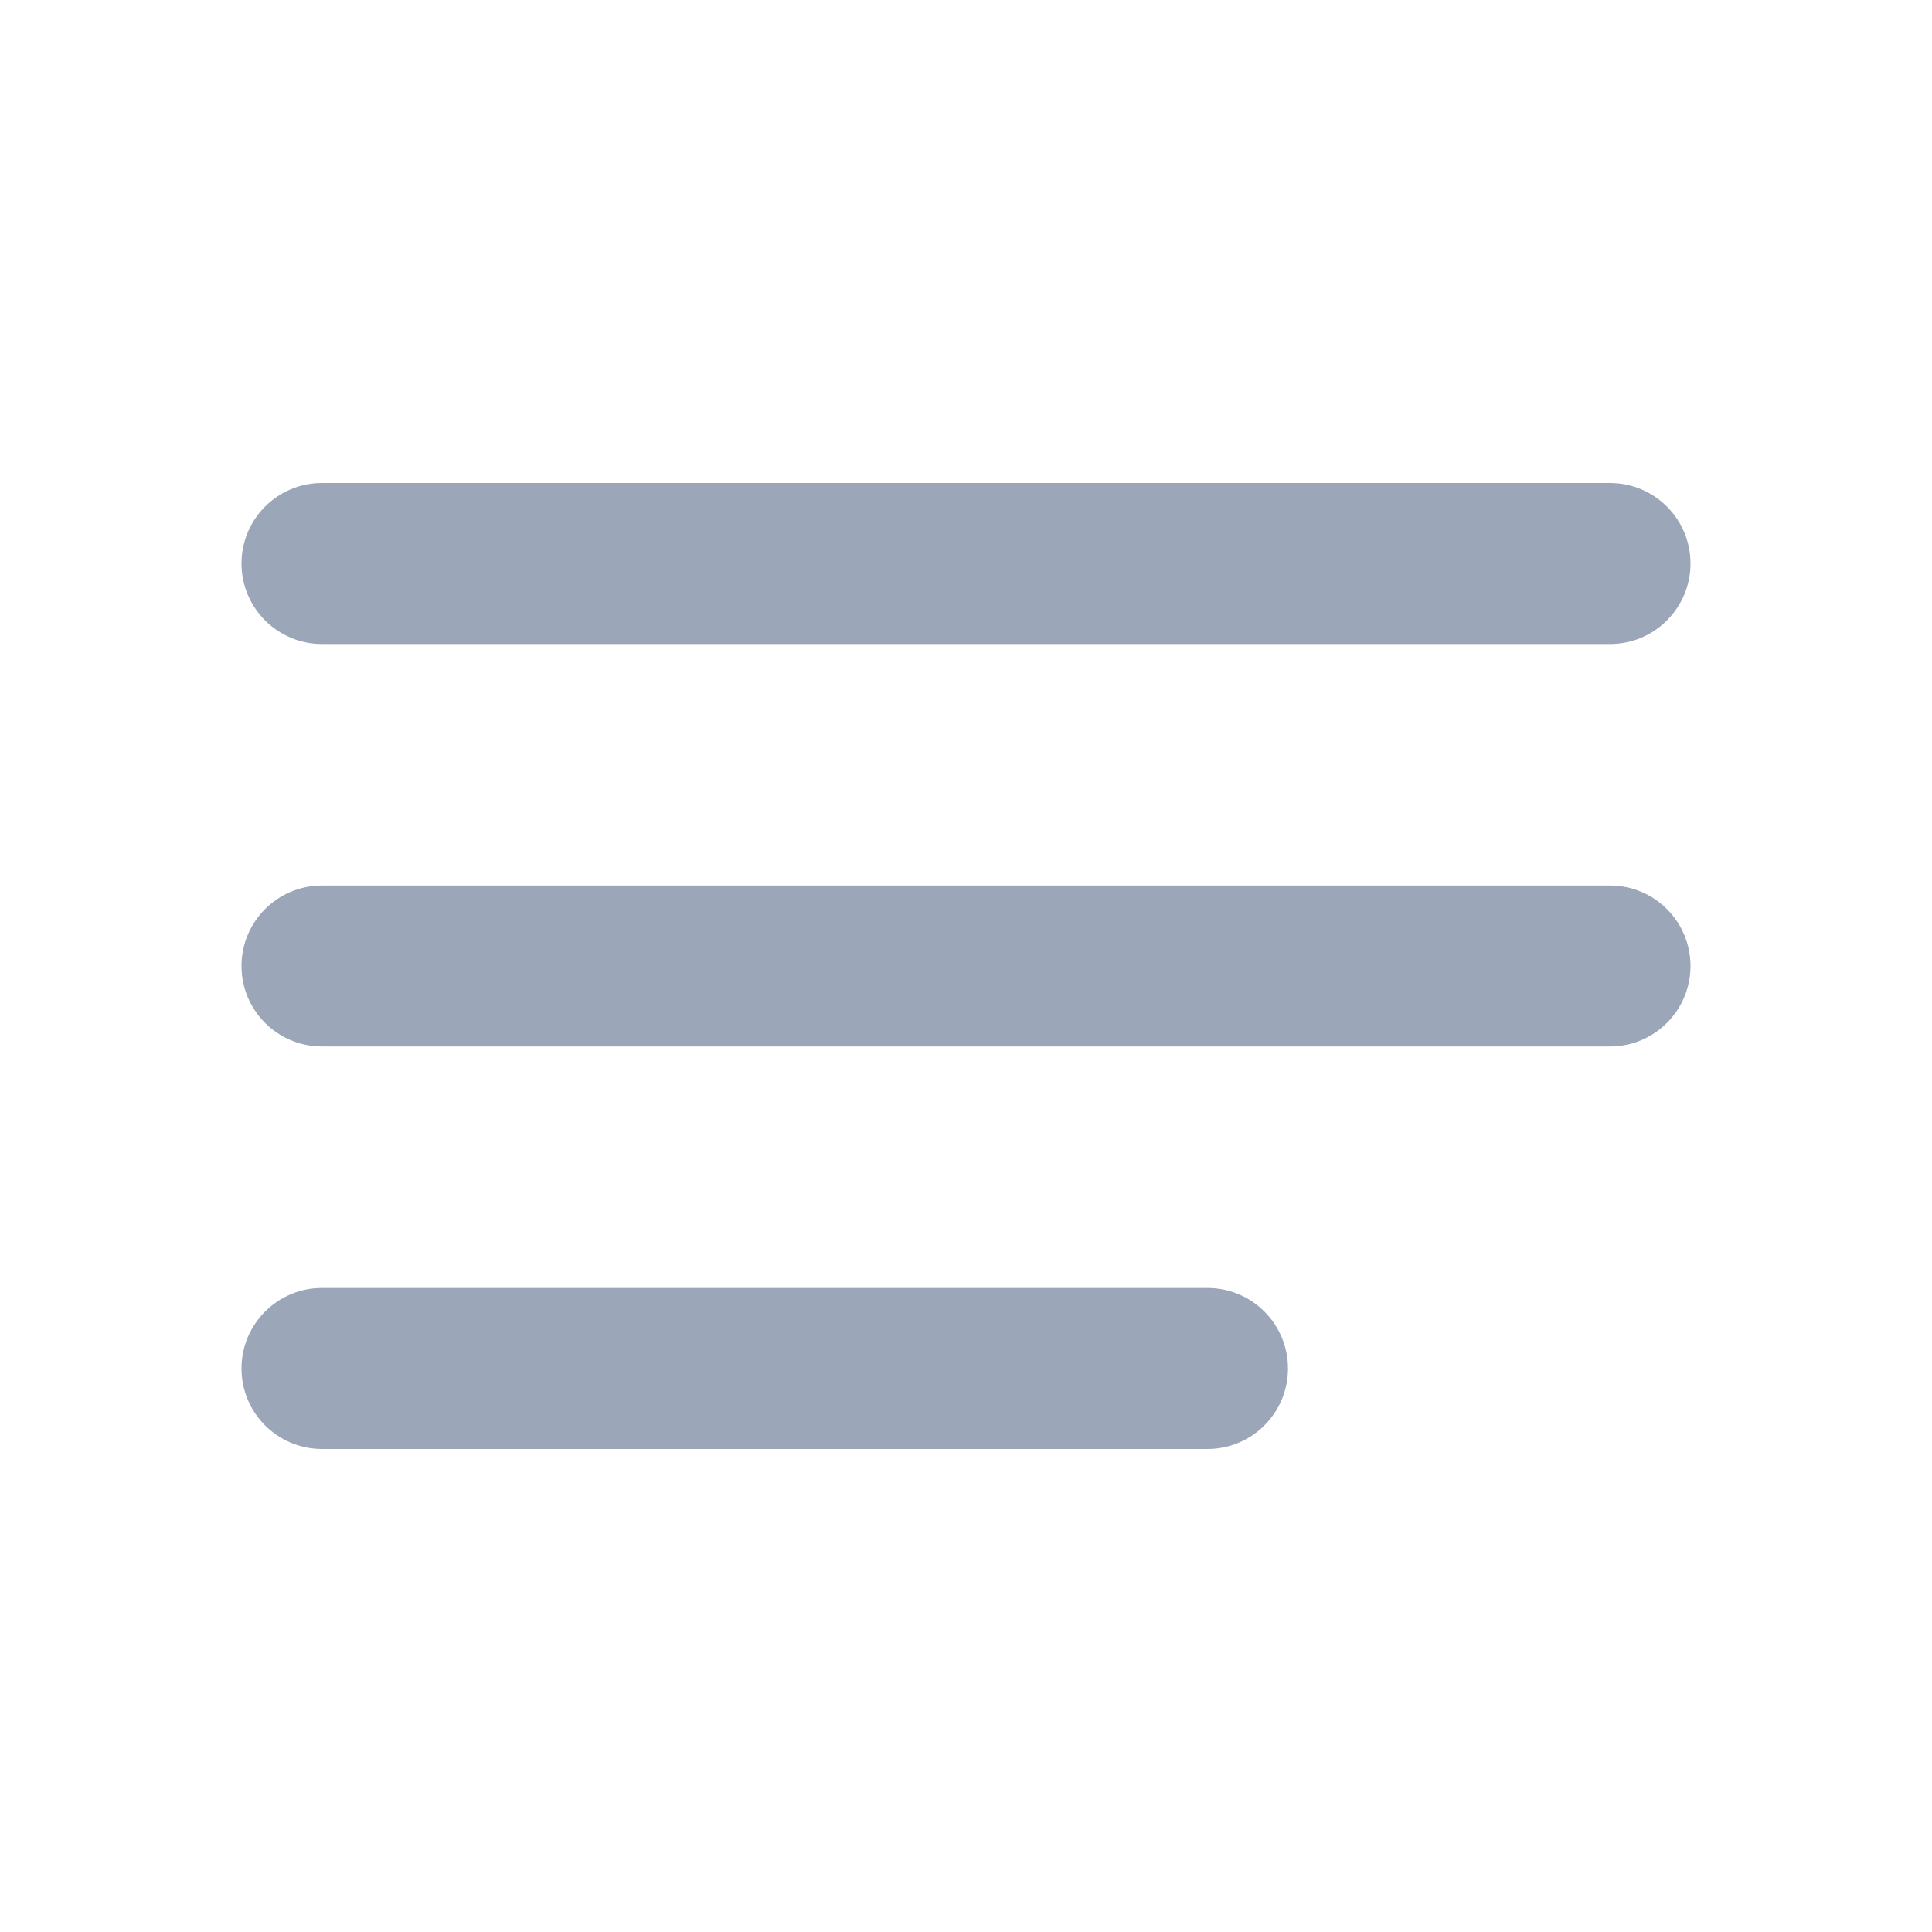
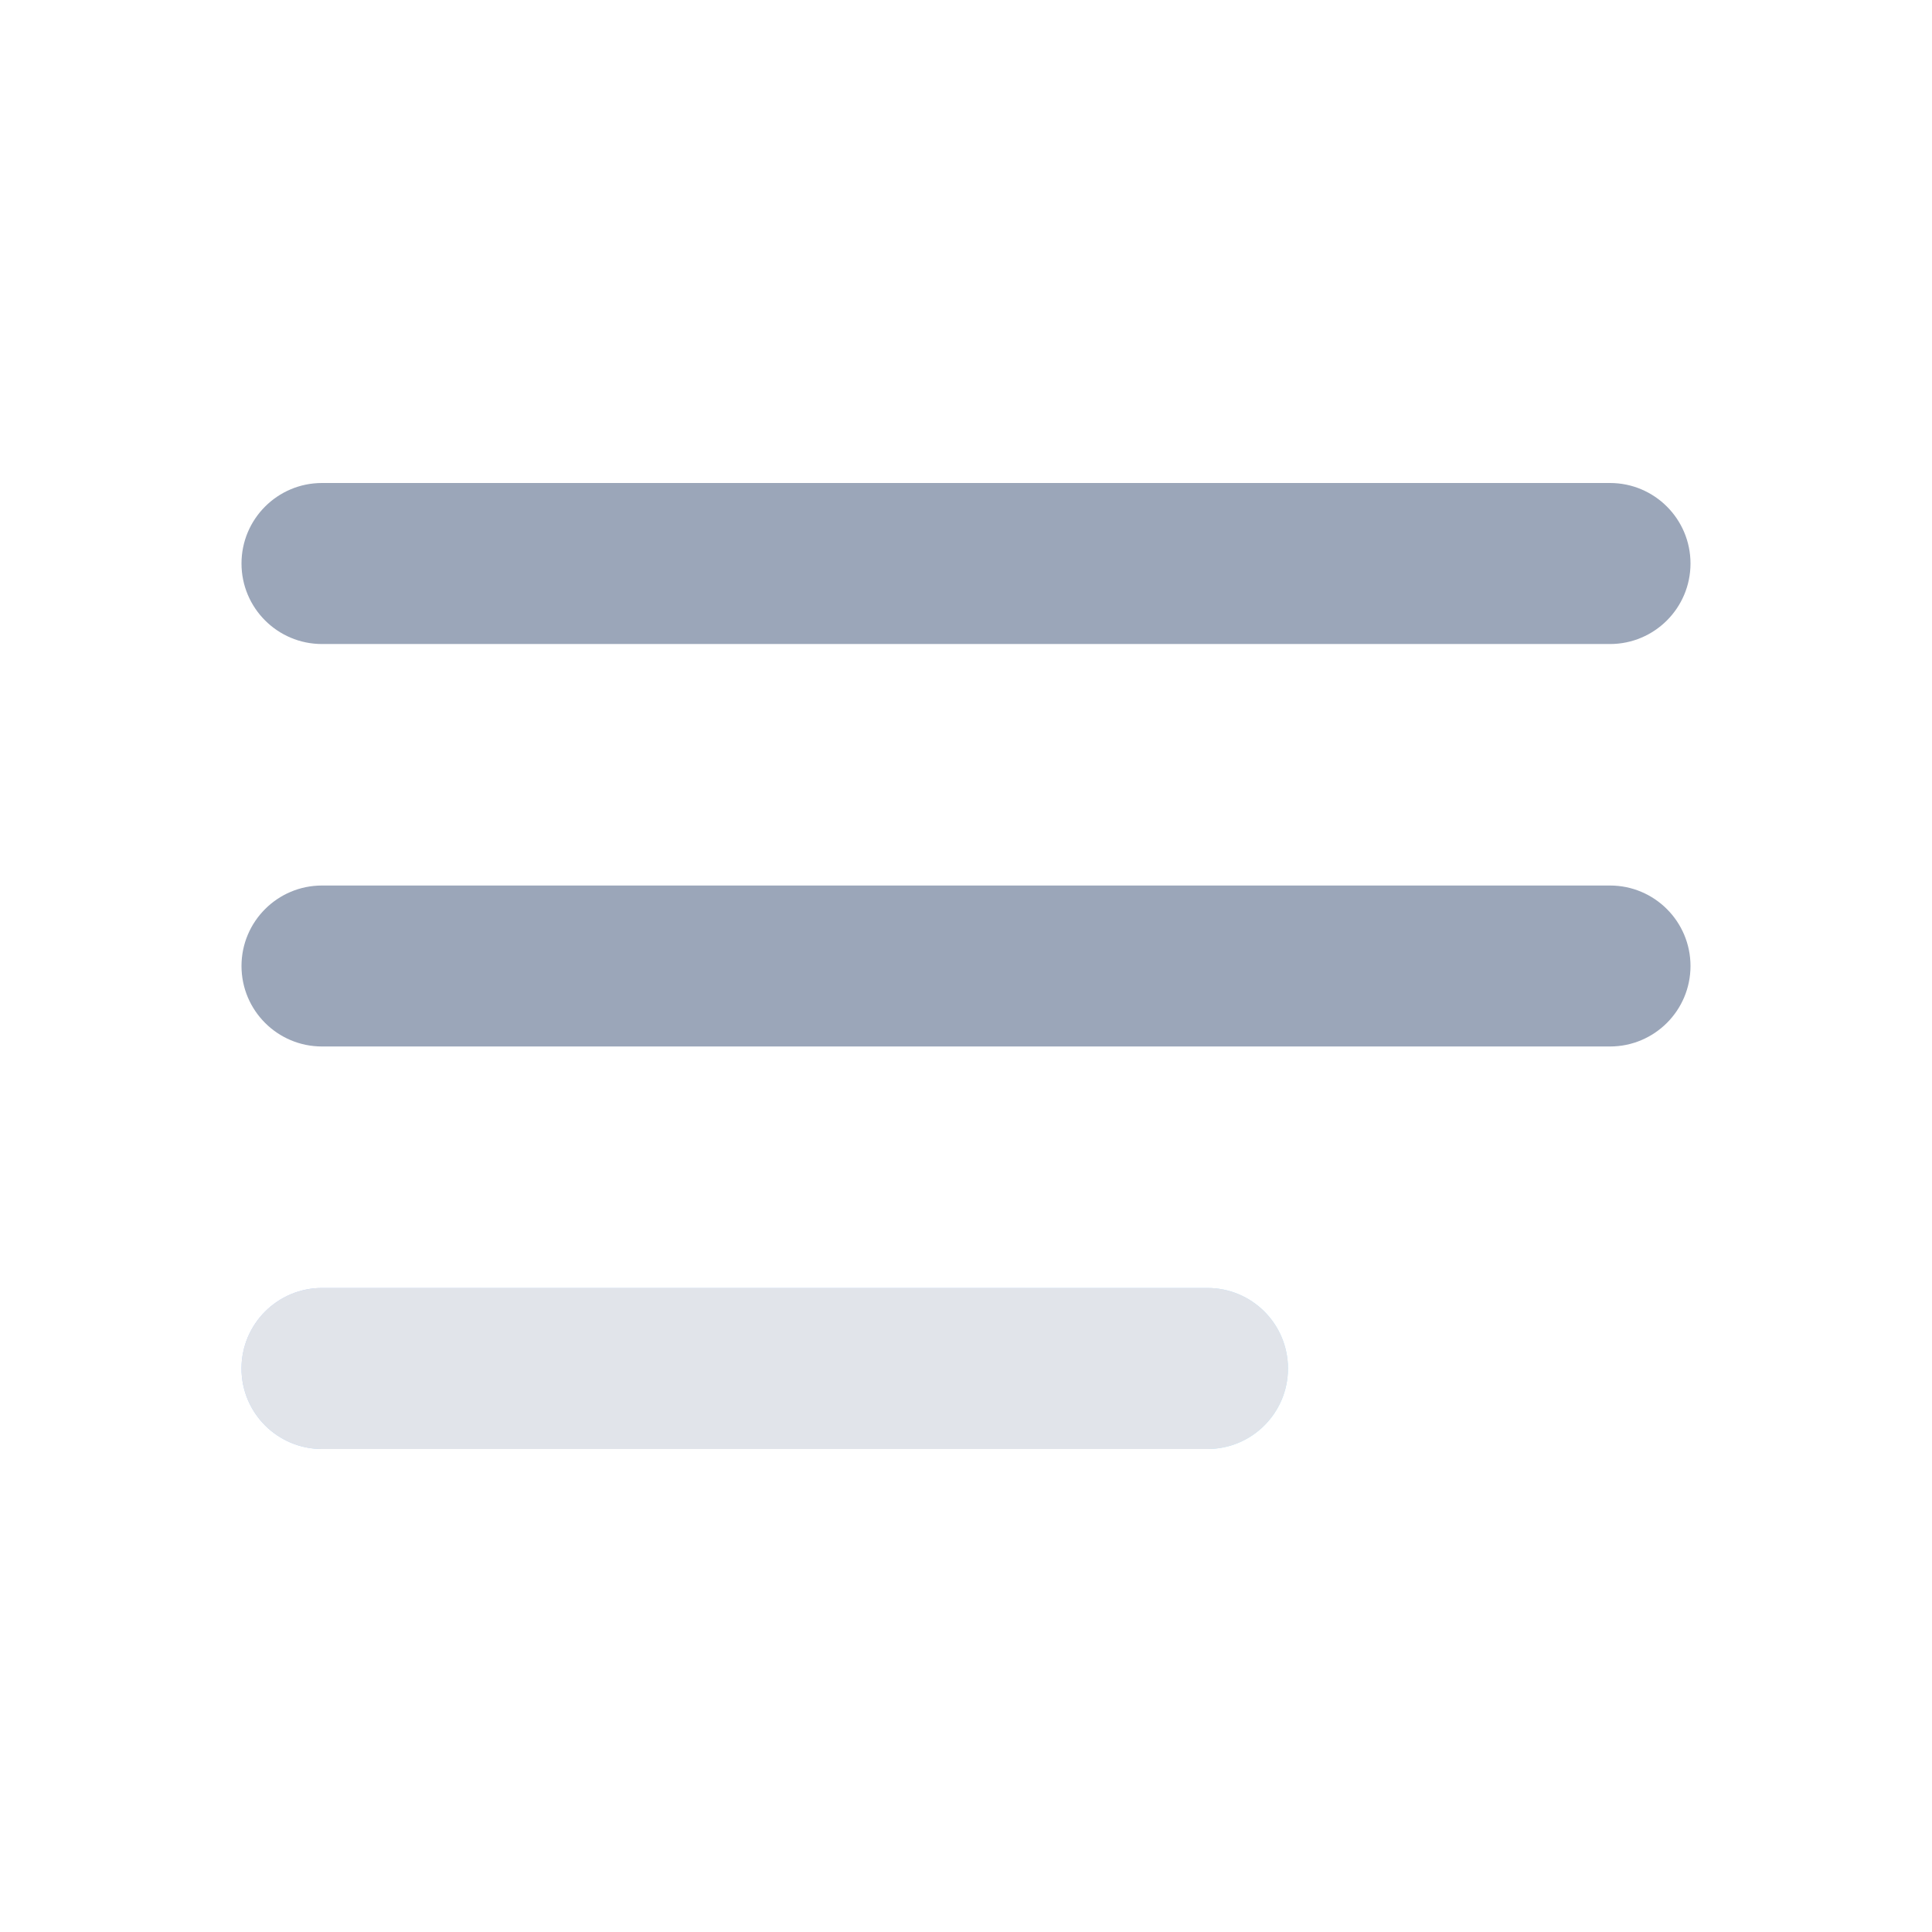
<svg xmlns="http://www.w3.org/2000/svg" width="32" height="32" viewBox="0 0 32 32" fill="none">
-   <path d="M21.333 22.667C21.333 23.403 20.736 24 20 24H5.333C4.597 24 4 23.403 4 22.667C4 21.93 4.597 21.333 5.333 21.333H20C20.736 21.333 21.333 21.93 21.333 22.667ZM28 16C28 16.736 27.403 17.333 26.667 17.333H5.333C4.597 17.333 4 16.736 4 16C4 15.264 4.597 14.667 5.333 14.667H26.667C27.403 14.667 28 15.264 28 16ZM28 9.333C28 10.07 27.403 10.667 26.667 10.667H5.333C4.597 10.667 4 10.07 4 9.333C4 8.597 4.597 8 5.333 8H26.667C27.403 8 28 8.597 28 9.333Z" fill="#9BA6B9" />
+   <path d="M28 16C28 16.736 27.403 17.333 26.667 17.333H5.333C4.597 17.333 4 16.736 4 16C4 15.264 4.597 14.667 5.333 14.667H26.667C27.403 14.667 28 15.264 28 16ZM28 9.333C28 10.07 27.403 10.667 26.667 10.667H5.333C4.597 10.667 4 10.07 4 9.333C4 8.597 4.597 8 5.333 8H26.667C27.403 8 28 8.597 28 9.333Z" fill="#9BA6B9" />
+   <g opacity="0.3">
+     <path d="M5.333 24H20C20.736 24 21.333 23.403 21.333 22.667C21.333 21.93 20.736 21.333 20 21.333H5.333C4.597 21.333 4 21.93 4 22.667C4 23.403 4.597 24 5.333 24Z" fill="url(#paint0_linear)" />
+     <path d="M5.333 24H20C20.736 24 21.333 23.403 21.333 22.667C21.333 21.93 20.736 21.333 20 21.333H5.333C4.597 21.333 4 21.93 4 22.667C4 23.403 4.597 24 5.333 24Z" fill="#9BA6B9" />
+   </g>
+   <defs>
+     <linearGradient id="paint0_linear" x1="5.367" y1="21.695" x2="7.266" y2="28.894" gradientUnits="userSpaceOnUse">
+       <stop stop-color="#0357EE" />
+       <stop offset="1" stop-color="#05C2FF" />
+     </linearGradient>
+   </defs>
</svg>
